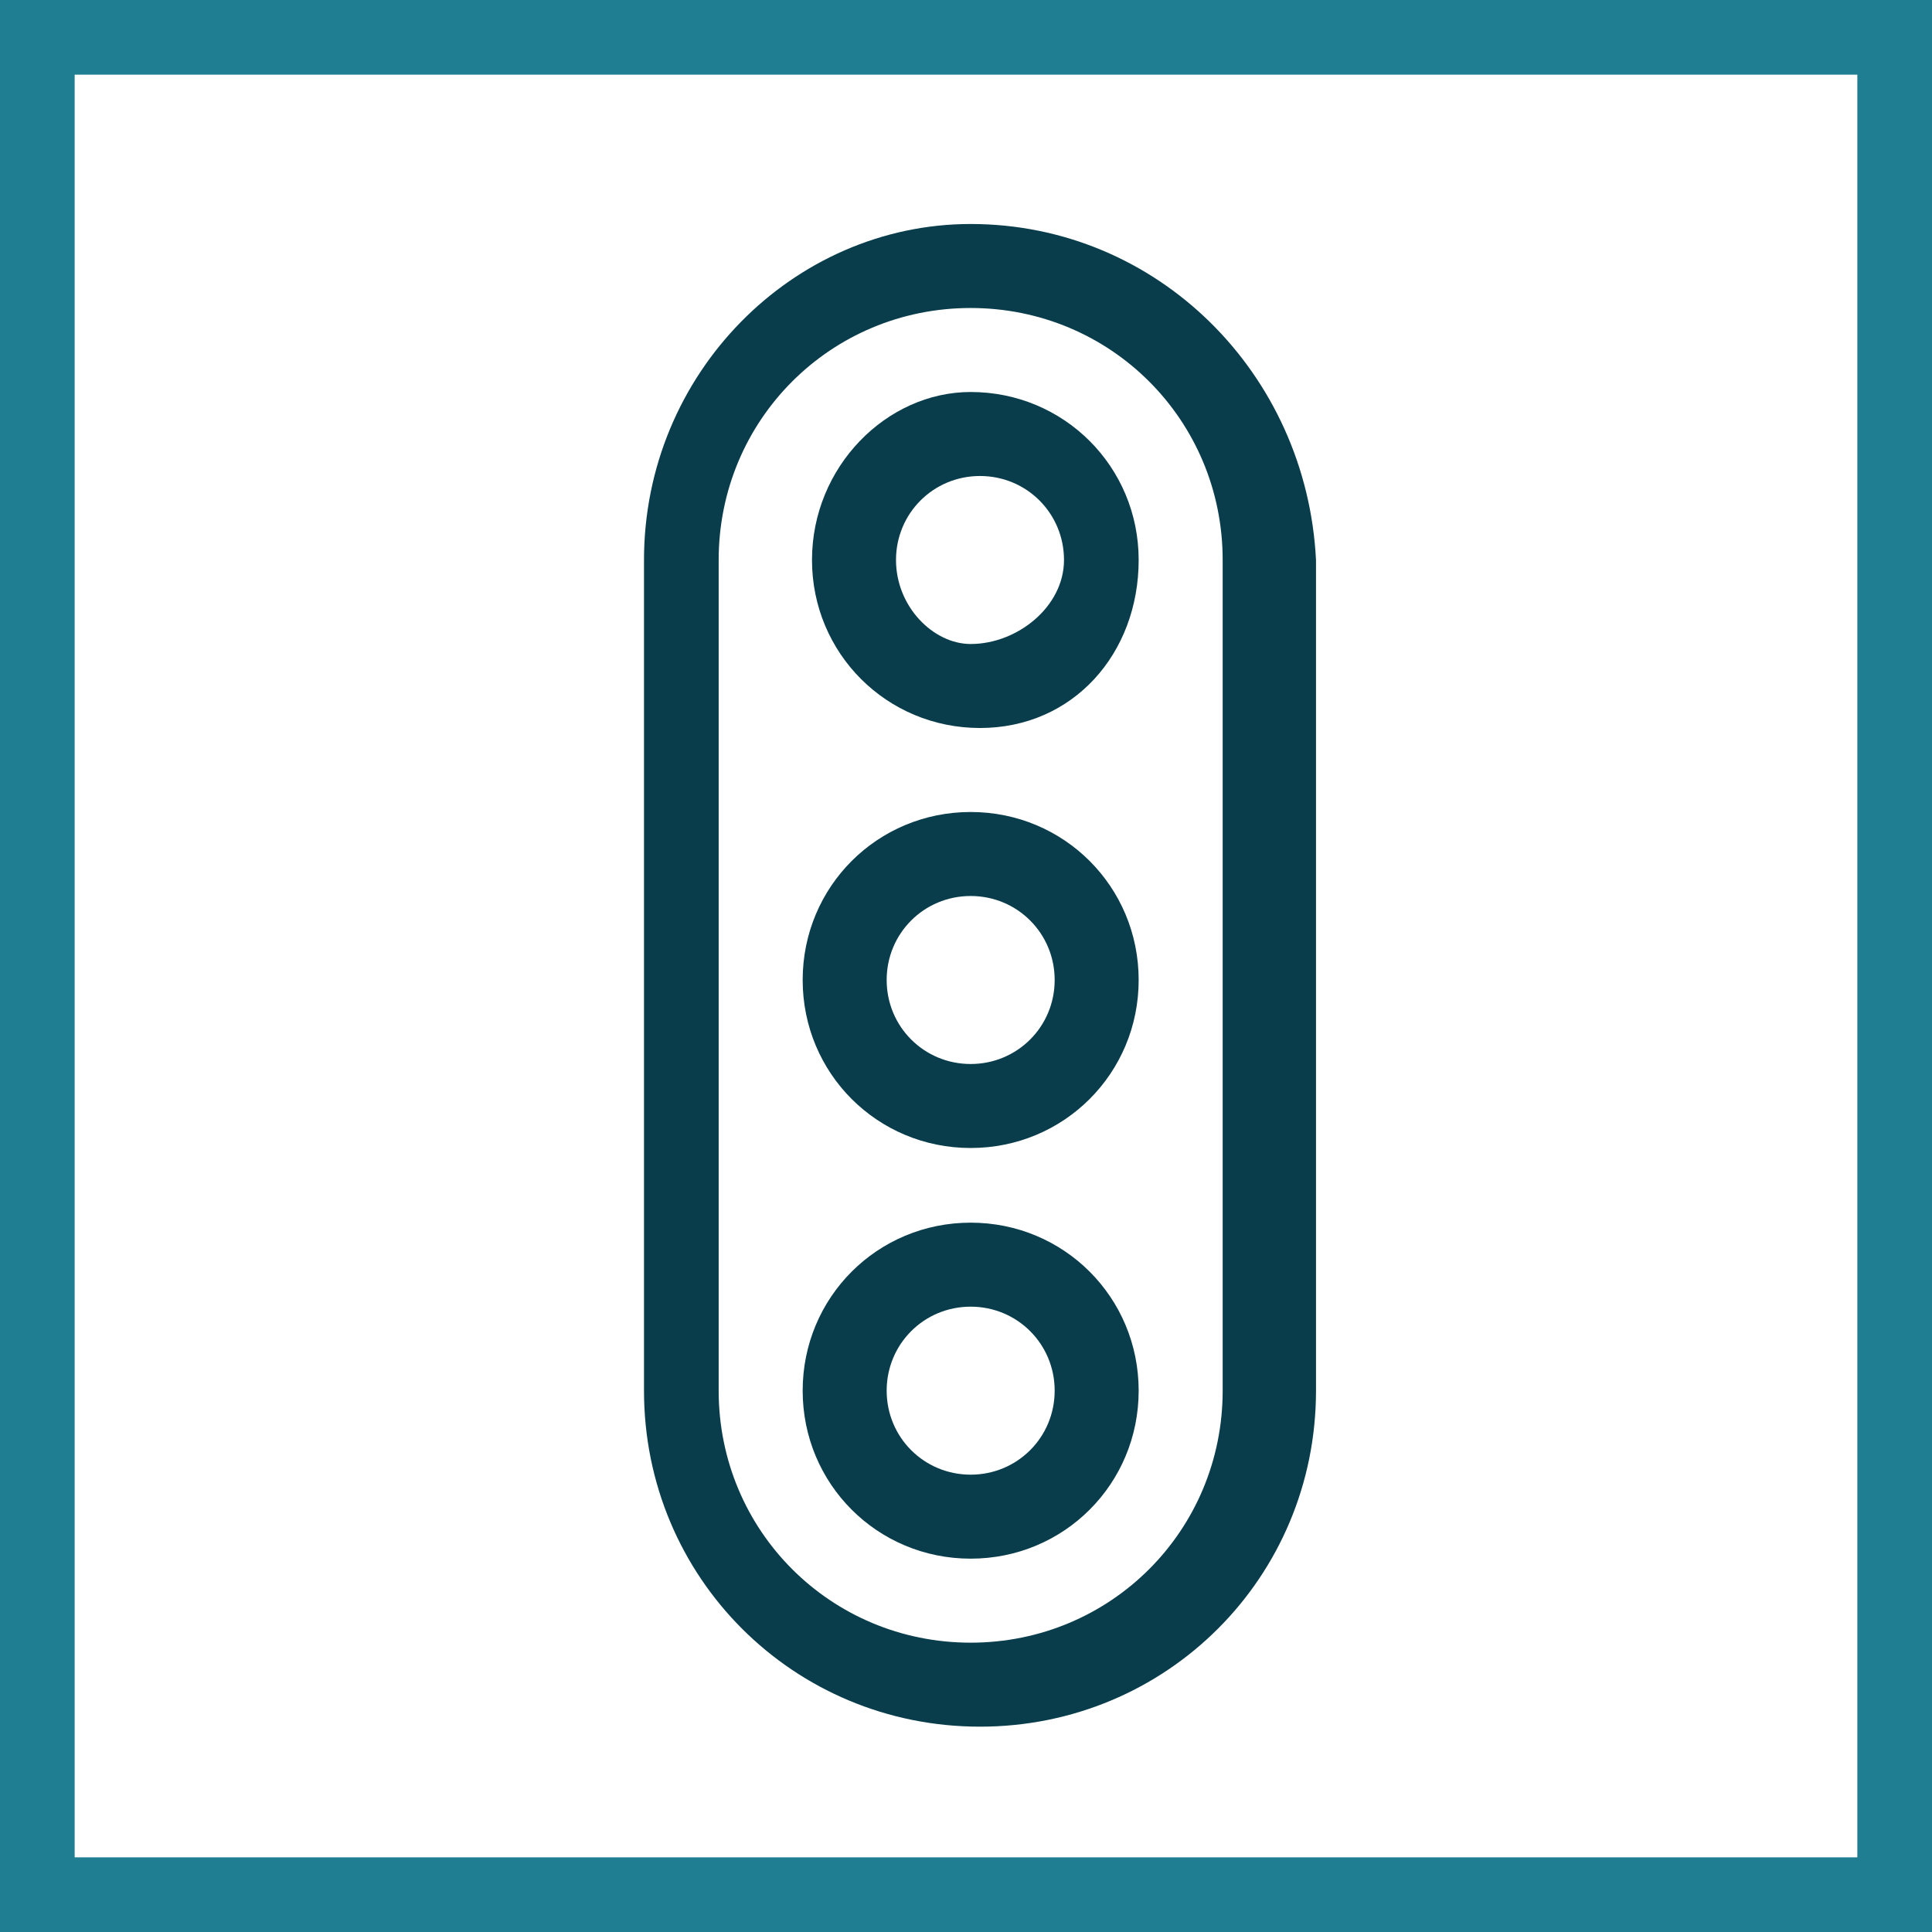
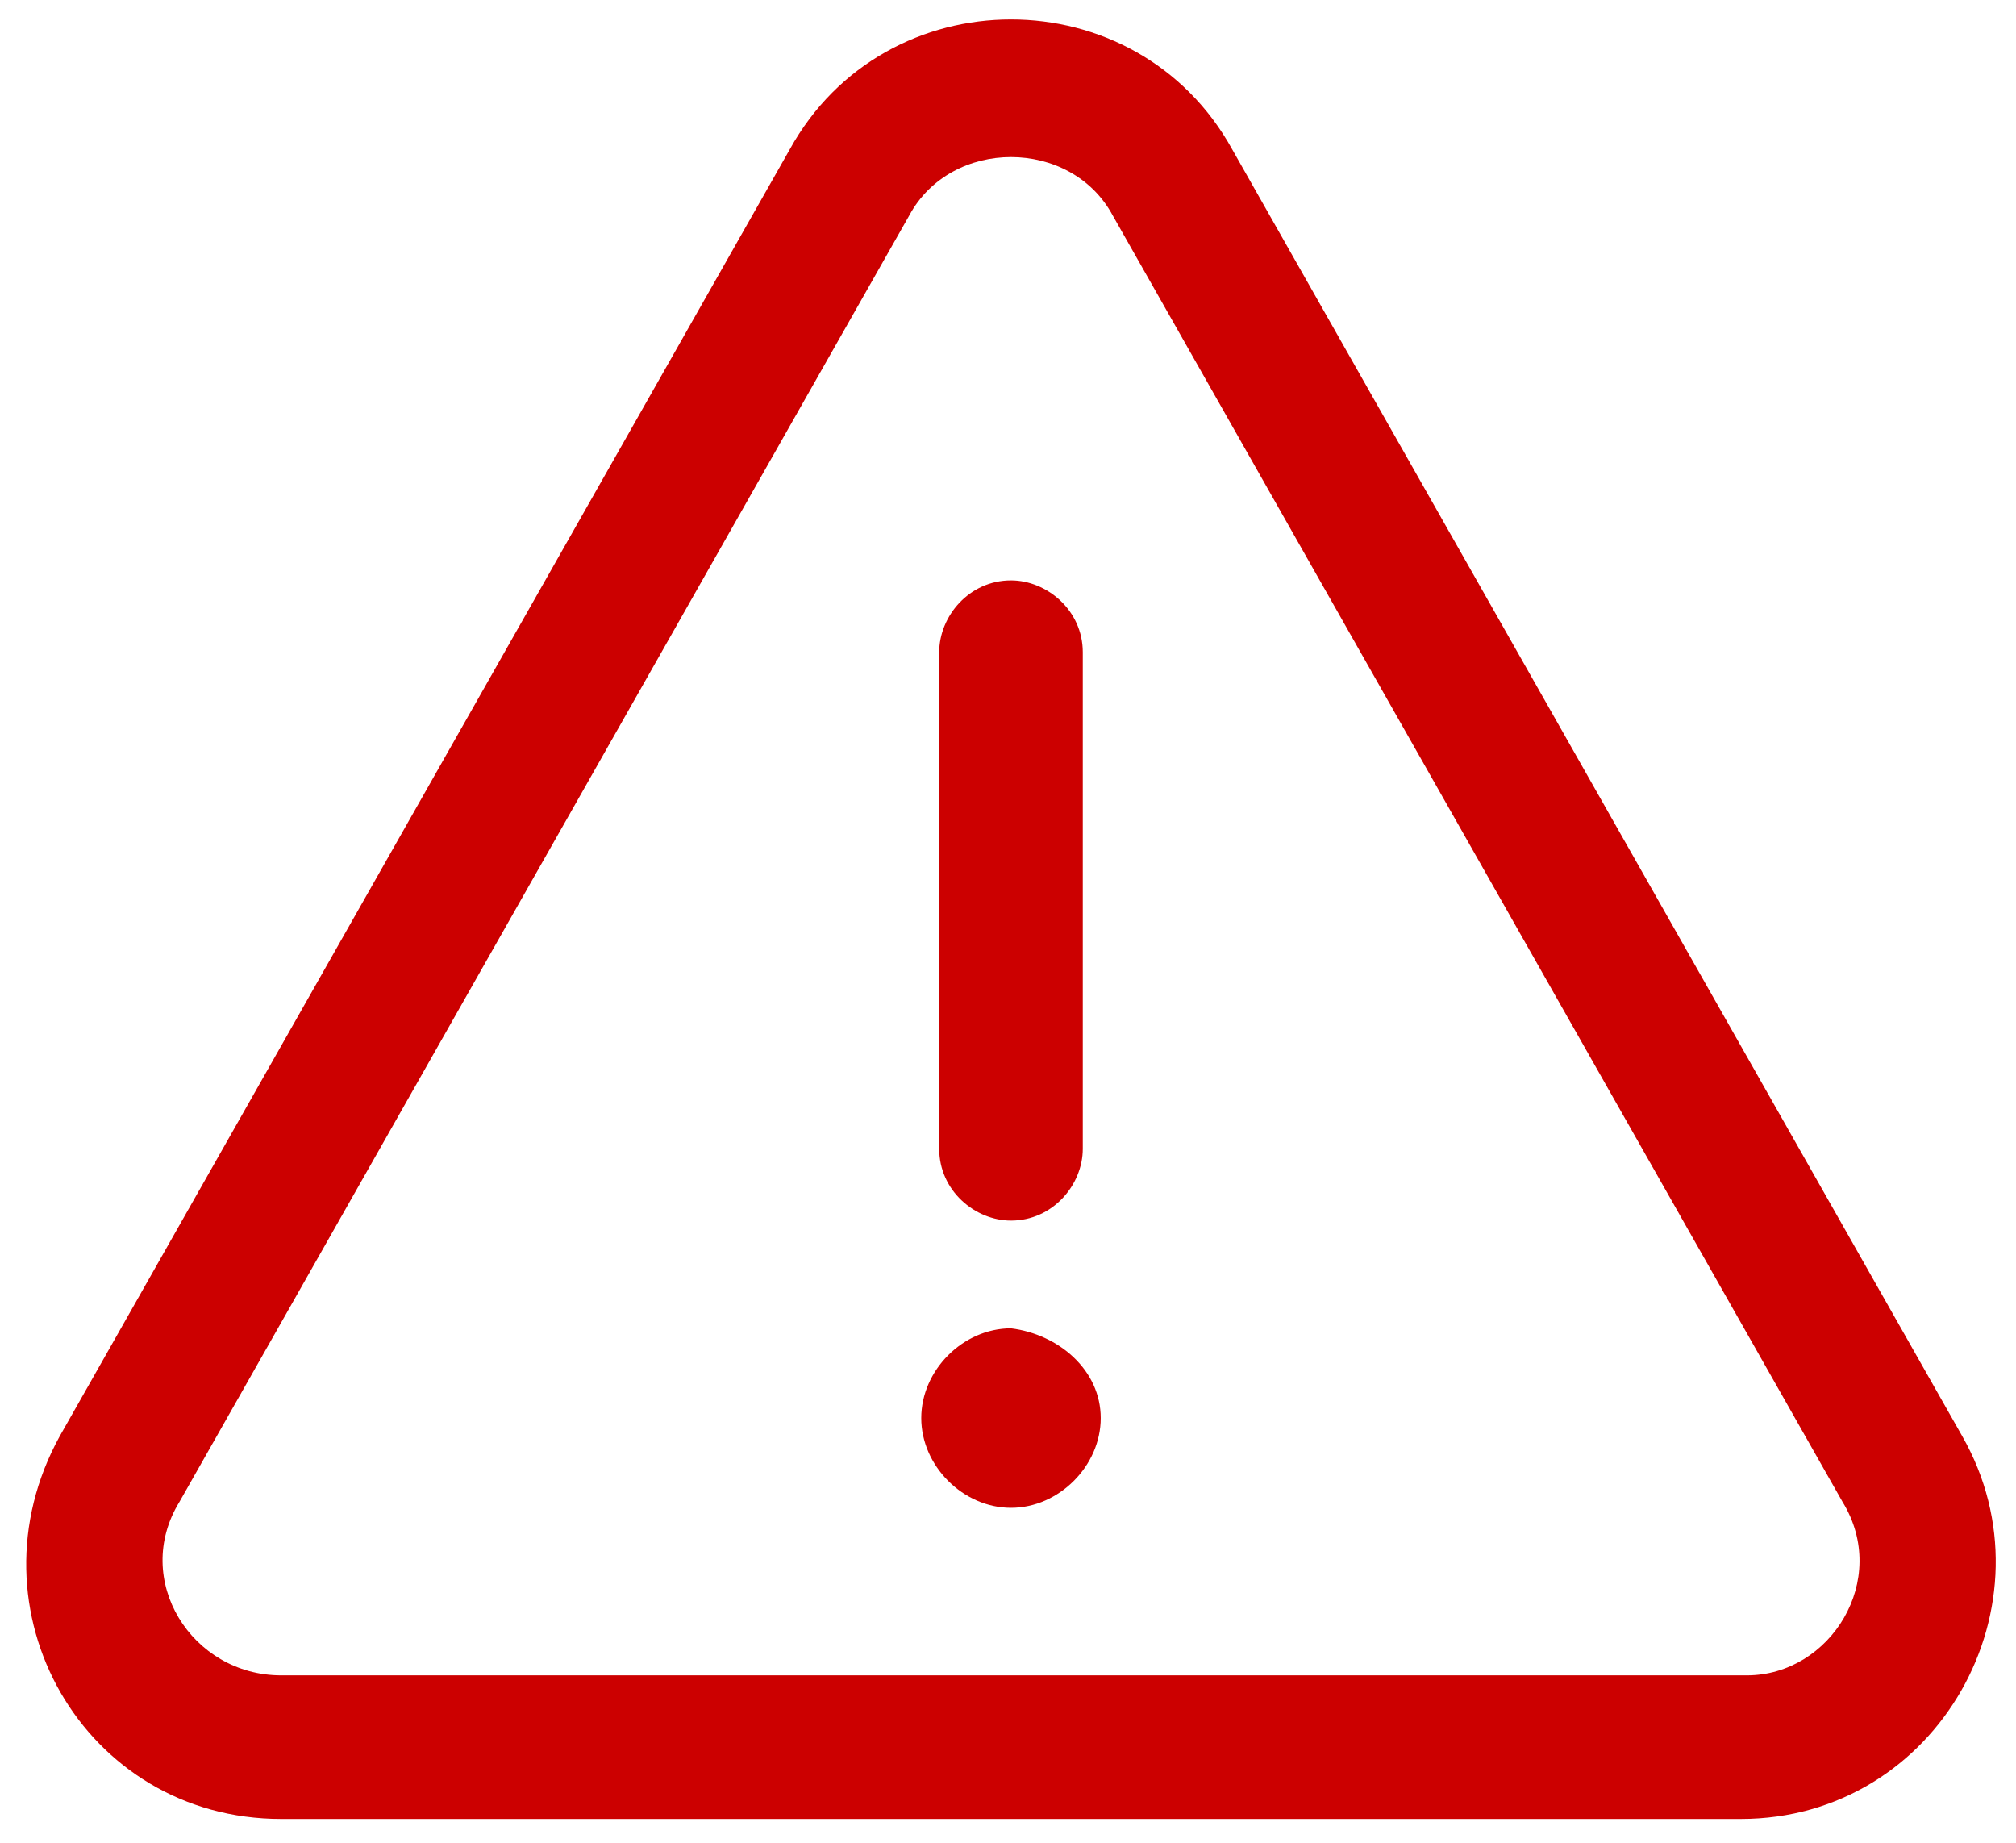
- <svg xmlns="http://www.w3.org/2000/svg" version="1.1" id="Layer_1" x="0px" y="0px" viewBox="0 0 20.7 20.7" style="enable-background:new 0 0 20.7 20.7;" xml:space="preserve">
+ <svg xmlns="http://www.w3.org/2000/svg" version="1.1" id="Layer_1" x="0px" y="0px" viewBox="0 0 33.7 30.8" style="enable-background:new 0 0 33.7 30.8;" xml:space="preserve">
  <style type="text/css">
- 	.st0{fill:#1F7E91;}
- 	.st1{fill:#093D4C;}
+ 	.st0{fill:#CC0000;}
</style>
-   <path class="st0" d="M0.8,0.8h19.1v19.1l-19.1,0V0.8 M0,0l0,20.7h20.7V0L0,0z" />
-   <path class="st1" d="M10.4,2.4C8.5,2.4,6.9,4,6.9,6v8.9c0,2,1.6,3.6,3.6,3.6s3.6-1.6,3.6-3.6V6C14,4,12.4,2.4,10.4,2.4z M13.1,14.9  c0,1.5-1.2,2.7-2.7,2.7s-2.7-1.2-2.7-2.7V6c0-1.5,1.2-2.7,2.7-2.7s2.7,1.2,2.7,2.7V14.9z" />
-   <path class="st1" d="M10.4,4.2C9.5,4.2,8.7,5,8.7,6s0.8,1.8,1.8,1.8S12.2,7,12.2,6S11.4,4.2,10.4,4.2z M10.4,6.9  C10,6.9,9.6,6.5,9.6,6s0.4-0.9,0.9-0.9c0.5,0,0.9,0.4,0.9,0.9S10.9,6.9,10.4,6.9z" />
-   <path class="st1" d="M10.4,8.7c-1,0-1.8,0.8-1.8,1.8s0.8,1.8,1.8,1.8s1.8-0.8,1.8-1.8S11.4,8.7,10.4,8.7z M10.4,11.4  c-0.5,0-0.9-0.4-0.9-0.9c0-0.5,0.4-0.9,0.9-0.9c0.5,0,0.9,0.4,0.9,0.9C11.3,11,10.9,11.4,10.4,11.4z" />
-   <path class="st1" d="M10.4,13.1c-1,0-1.8,0.8-1.8,1.8s0.8,1.8,1.8,1.8s1.8-0.8,1.8-1.8S11.4,13.1,10.4,13.1z M10.4,15.8  c-0.5,0-0.9-0.4-0.9-0.9c0-0.5,0.4-0.9,0.9-0.9c0.5,0,0.9,0.4,0.9,0.9C11.3,15.4,10.9,15.8,10.4,15.8z" />
+   <g>
+     <path class="st0" d="M20.6,2.5l12.2,21.5c1.6,2.8-0.4,6.4-3.7,6.4H4.7c-3.3,0-5.3-3.5-3.7-6.4L13.2,2.5C14.8-0.4,19-0.4,20.6,2.5   L20.6,2.5z M30.8,25.1L18.6,3.6c-0.7-1.3-2.7-1.3-3.4,0L3,25.1C2.2,26.4,3.2,28,4.7,28h24.5C30.6,28,31.6,26.4,30.8,25.1L30.8,25.1   z" />
+     <path class="st0" d="M15.7,10.9c0-0.6,0.5-1.2,1.2-1.2c0.6,0,1.2,0.5,1.2,1.2v8.3c0,0.6-0.5,1.2-1.2,1.2c-0.6,0-1.2-0.5-1.2-1.2   C15.7,19.2,15.7,10.9,15.7,10.9z" />
+     <path class="st0" d="M18.4,23.7c0,0.8-0.7,1.5-1.5,1.5c-0.8,0-1.5-0.7-1.5-1.5c0-0.8,0.7-1.5,1.5-1.5   C17.7,22.3,18.4,22.9,18.4,23.7z" />
+   </g>
</svg>
